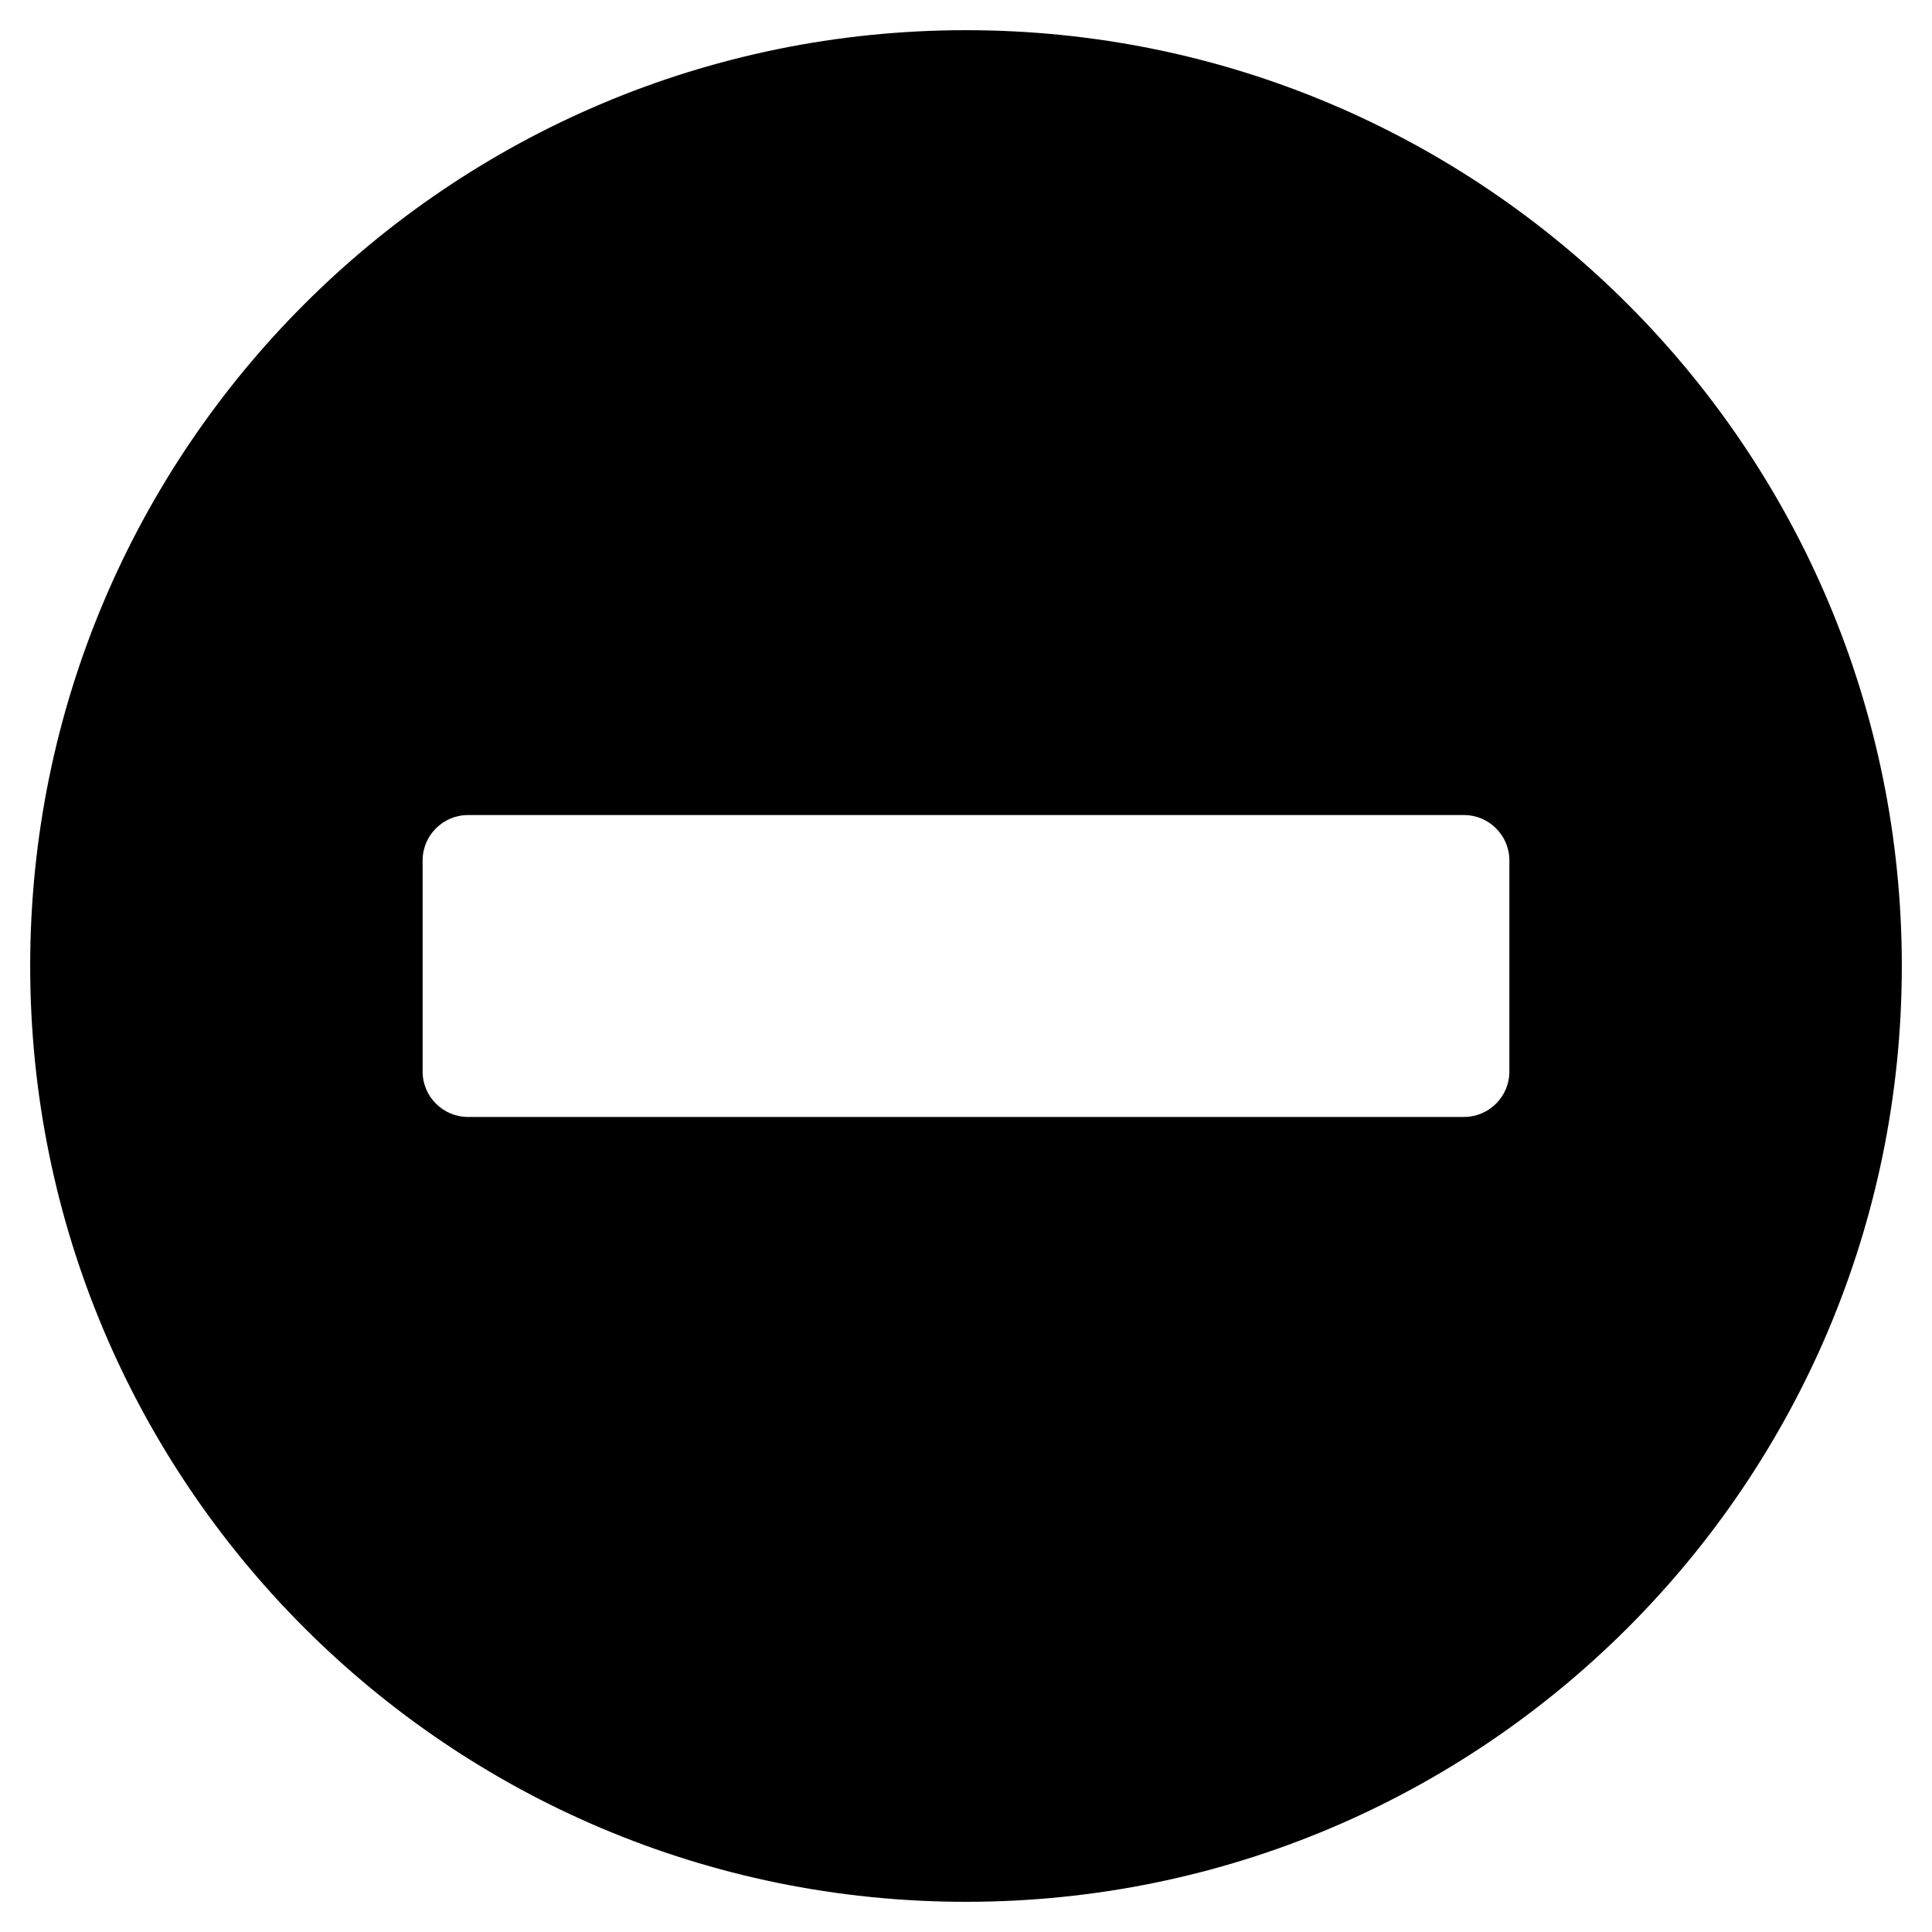
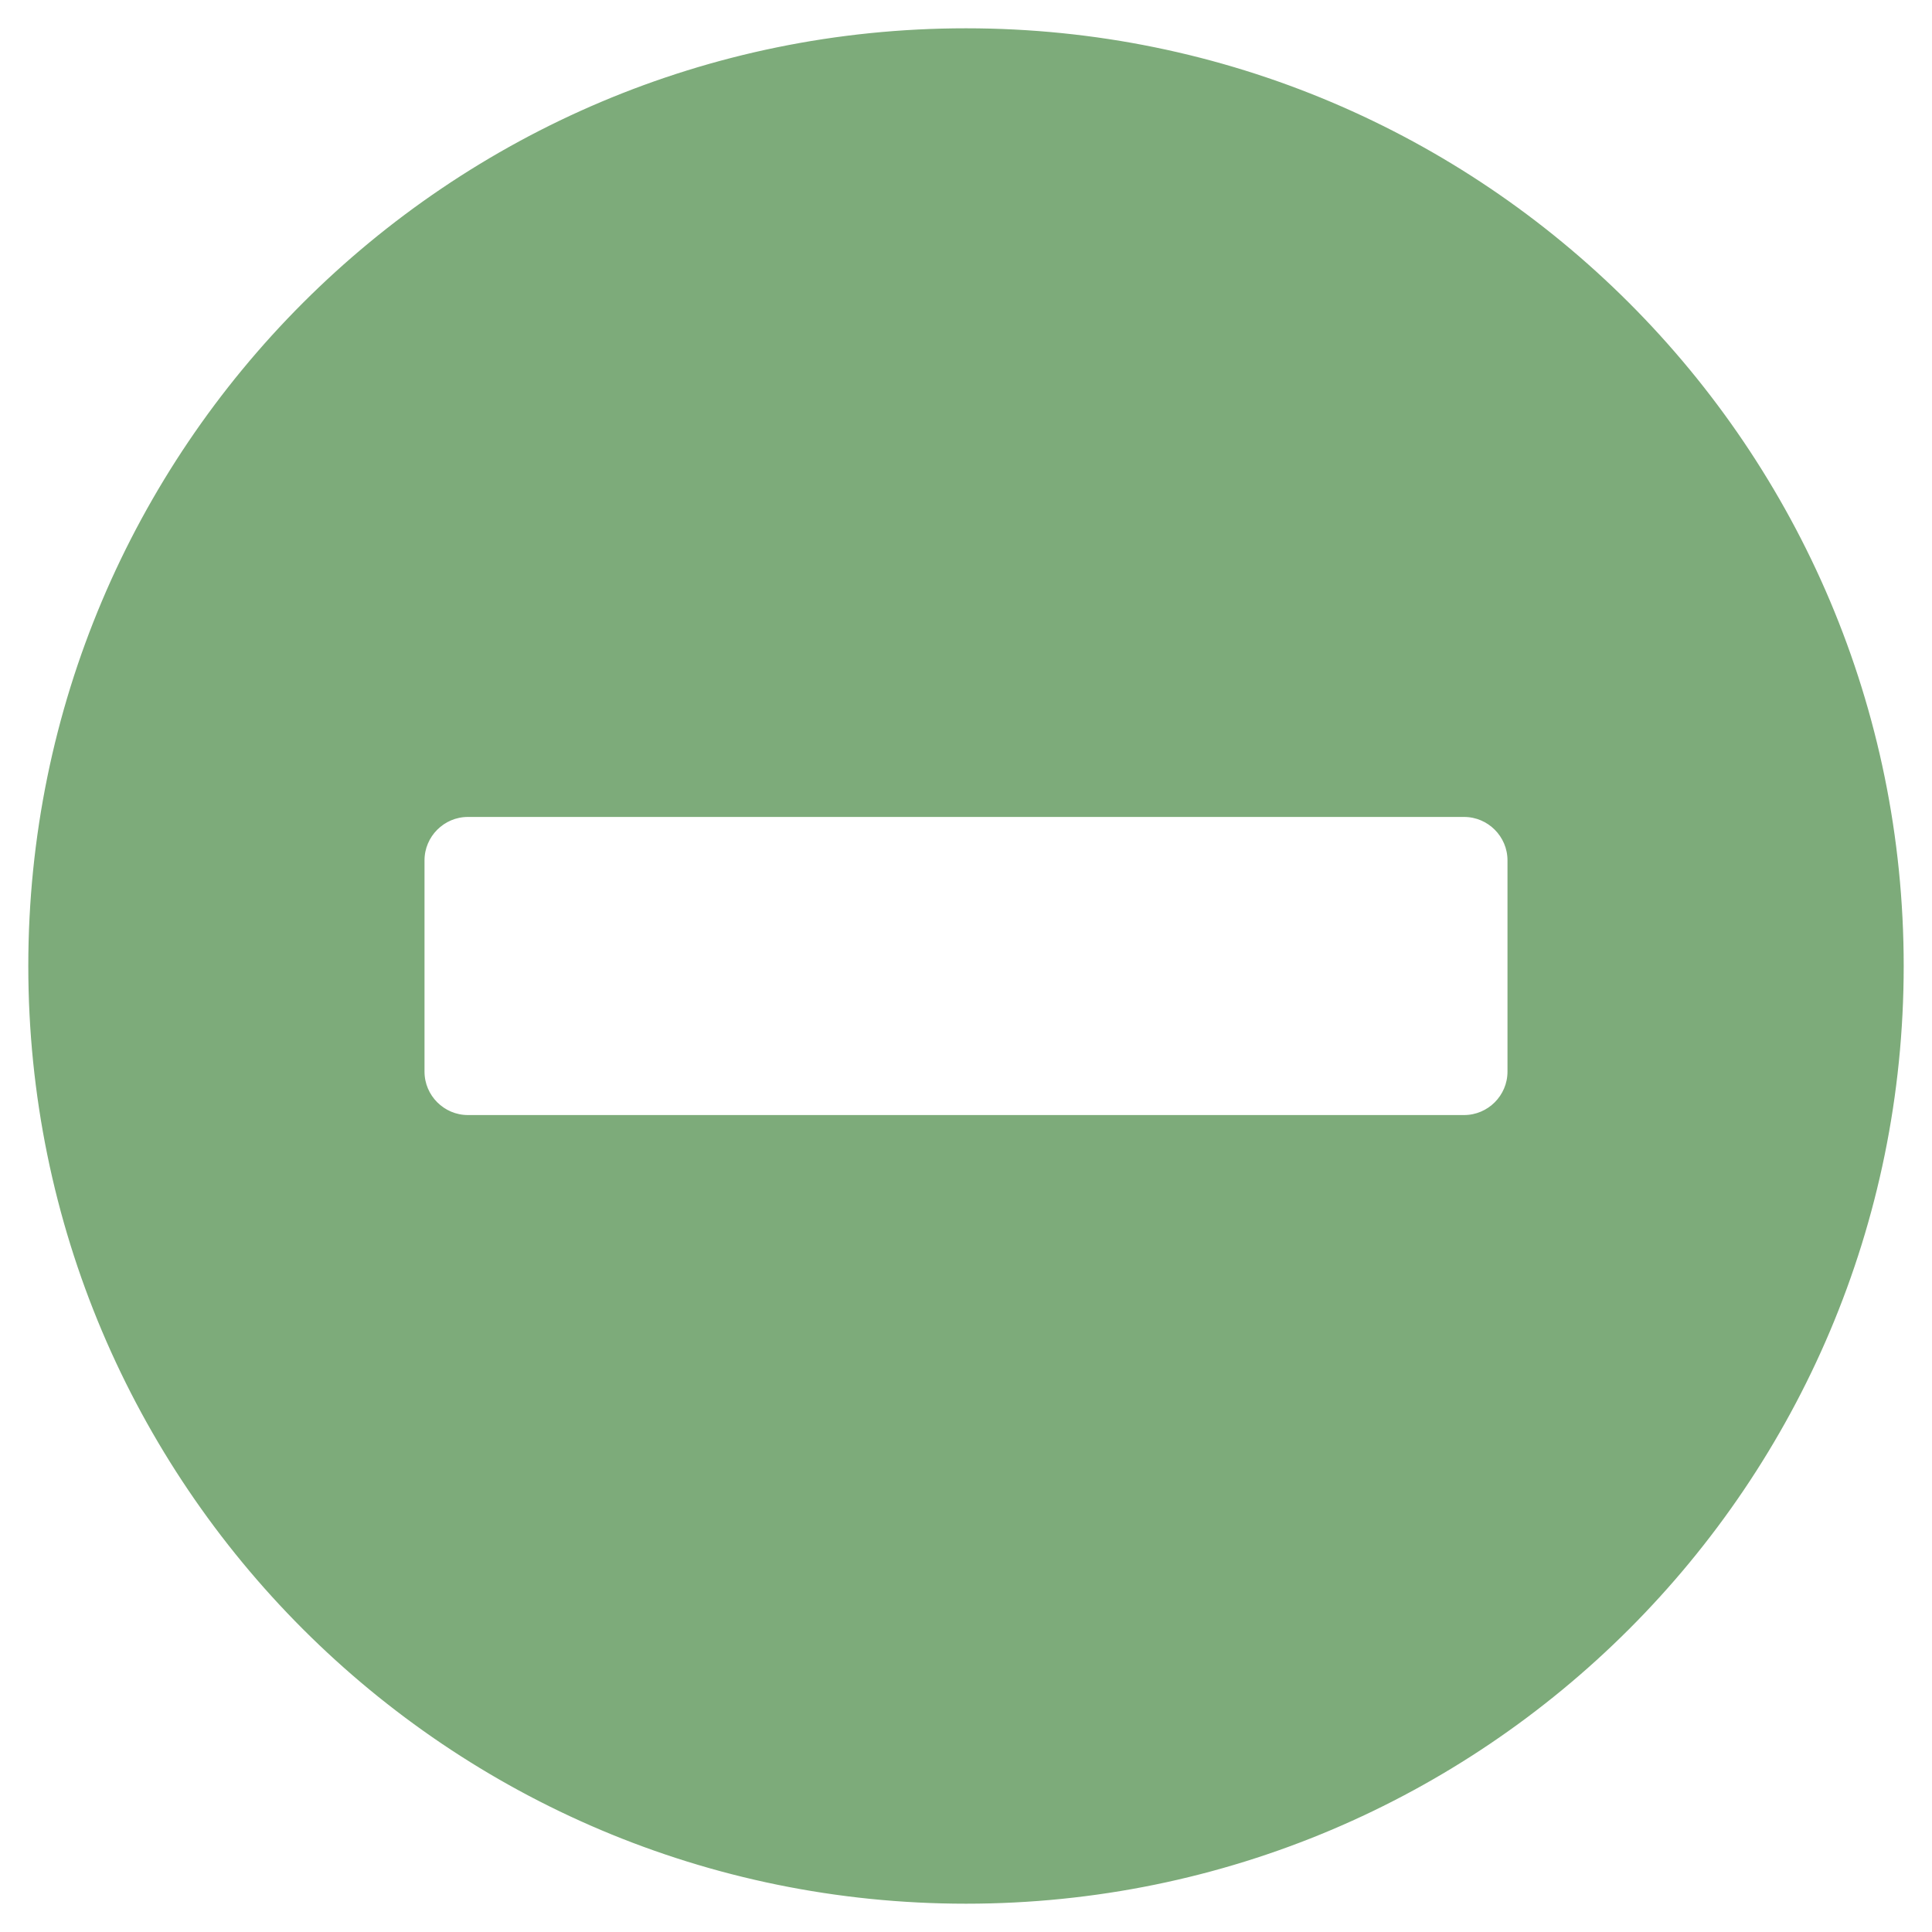
- <svg xmlns="http://www.w3.org/2000/svg" viewBox="0 0 512 512">
-   <path d="M256 8C119 8 8 119 8 256s111 248 248 248 248-111 248-248S393 8 256 8zM124 296c-6.6 0-12-5.4-12-12v-56c0-6.6 5.4-12 12-12h264c6.6 0 12 5.4 12 12v56c0 6.6-5.4 12-12 12H124z" />
+ <svg xmlns="http://www.w3.org/2000/svg" viewBox="0 0 512 512" id="svg4271" version="1.1">
+   <defs id="defs4277" />
+   <path d="M256 8C119 8 8 119 8 256s111 248 248 248 248-111 248-248S393 8 256 8zM124 296c-6.6 0-12-5.4-12-12v-56c0-6.6 5.4-12 12-12h264c6.6 0 12 5.4 12 12v56c0 6.6-5.4 12-12 12H124z" id="path4273" style="stroke:#7dab7a;stroke-opacity:1;fill:#7dab7a;fill-opacity:1" />
</svg>
